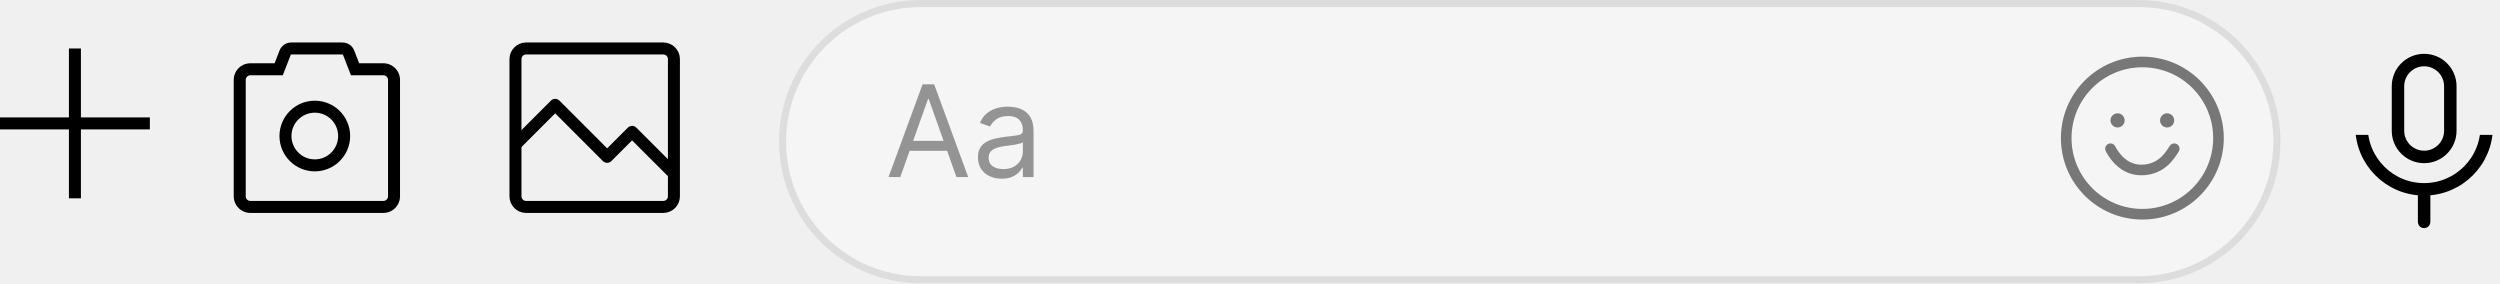
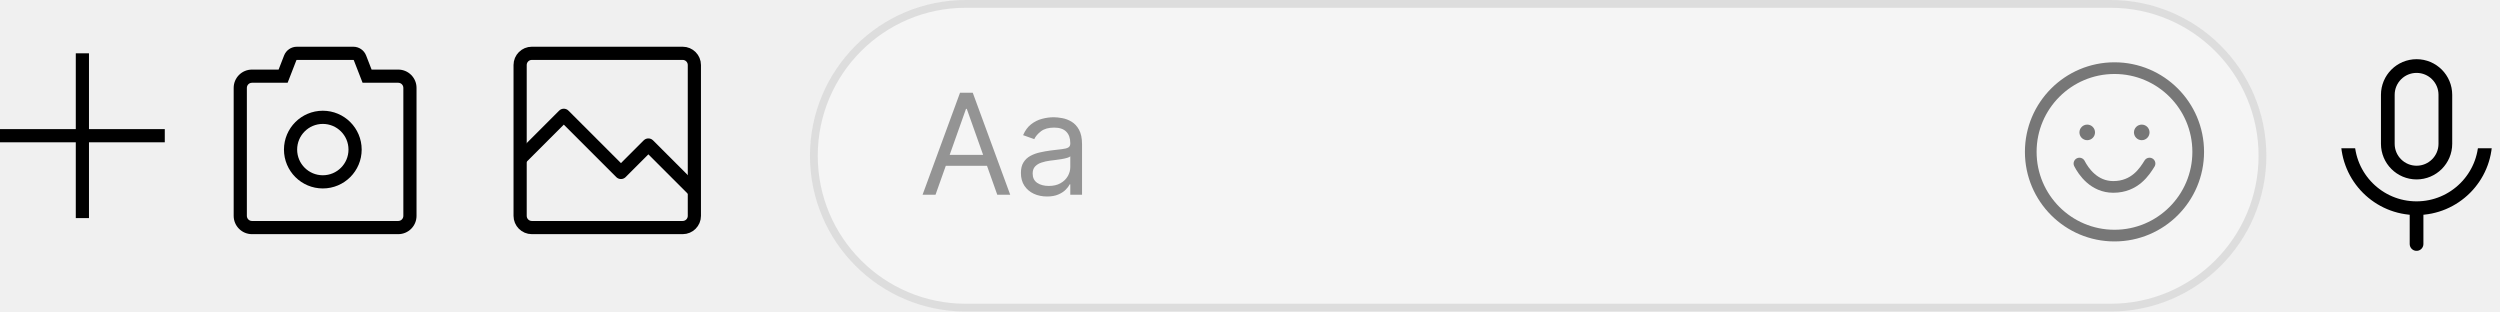
- <svg xmlns="http://www.w3.org/2000/svg" width="353" height="40" viewBox="0 0 353 40" fill="none">
-   <rect x="338.595" y="8.48" width="7.389" height="13.678" rx="3.694" stroke="black" stroke-width="1.76" />
-   <mask id="mask0_1635_3208" style="mask-type:alpha" maskUnits="userSpaceOnUse" x="331" y="19" width="22" height="15">
-     <rect x="331" y="19.04" width="22" height="14.96" fill="#D9D9D9" />
+ <svg xmlns="http://www.w3.org/2000/svg" width="321" height="40" viewBox="0 0 321 40" fill="none">
+   <rect x="306.595" y="8.48" width="7.389" height="13.678" rx="3.694" stroke="black" stroke-width="1.76" />
+   <mask id="mask0_1635_3208" style="mask-type:alpha" maskUnits="userSpaceOnUse" x="299" y="19" width="22" height="15">
+     <rect x="299" y="19.04" width="22" height="14.96" fill="#D9D9D9" />
  </mask>
  <g mask="url(#mask0_1635_3208)">
-     <rect x="333.442" y="-0.669" width="17.681" height="27.402" rx="8.841" stroke="black" stroke-width="1.76" />
+     <rect x="301.442" y="-0.669" width="17.681" height="27.402" rx="8.841" stroke="black" stroke-width="1.76" />
  </g>
-   <path d="M342.285 27.041V31.329" stroke="black" stroke-width="1.76" stroke-linecap="round" stroke-linejoin="round" />
+   <path d="M310.285 27.041V31.329" stroke="black" stroke-width="1.76" stroke-linecap="round" stroke-linejoin="round" />
  <path d="M0 17.425H21.158" stroke="black" stroke-width="1.693" />
  <path d="M10.578 6.846L10.578 28.004" stroke="black" stroke-width="1.693" />
  <mask id="path-7-inside-1_1635_3208" fill="white">
-     <path fill-rule="evenodd" clip-rule="evenodd" d="M41.118 6C40.392 6 39.74 6.446 39.477 7.123L38.773 8.935H35.352C34.055 8.935 33.004 9.986 33.004 11.283V27.717C33.004 29.014 34.055 30.065 35.352 30.065H54.134C55.431 30.065 56.482 29.014 56.482 27.717V11.283C56.482 9.986 55.431 8.935 54.134 8.935H50.713L50.009 7.123C49.746 6.446 49.094 6 48.368 6H41.118Z" />
+     <path fill-rule="evenodd" clip-rule="evenodd" d="M38.118 6C37.392 6 36.74 6.446 36.477 7.123L35.773 8.935H32.352C31.055 8.935 30.004 9.986 30.004 11.283V27.717C30.004 29.014 31.055 30.065 32.352 30.065H51.134C52.431 30.065 53.482 29.014 53.482 27.717V11.283C53.482 9.986 52.431 8.935 51.134 8.935H47.713L47.009 7.123C46.746 6.446 46.094 6 45.368 6H38.118Z" />
  </mask>
-   <path d="M39.477 7.123L37.899 6.51L37.899 6.51L39.477 7.123ZM38.773 8.935V10.627H39.931L40.35 9.548L38.773 8.935ZM50.713 8.935L49.135 9.548L49.555 10.627H50.713V8.935ZM50.009 7.123L48.431 7.736L48.431 7.736L50.009 7.123ZM41.054 7.736C41.065 7.71 41.09 7.693 41.118 7.693V4.307C39.693 4.307 38.415 5.182 37.899 6.51L41.054 7.736ZM40.35 9.548L41.054 7.736L37.899 6.51L37.195 8.322L40.35 9.548ZM35.352 10.627H38.773V7.242H35.352V10.627ZM34.697 11.283C34.697 10.921 34.99 10.627 35.352 10.627V7.242C33.12 7.242 31.311 9.051 31.311 11.283H34.697ZM34.697 27.717V11.283H31.311V27.717H34.697ZM35.352 28.373C34.99 28.373 34.697 28.079 34.697 27.717H31.311C31.311 29.949 33.12 31.758 35.352 31.758V28.373ZM54.134 28.373H35.352V31.758H54.134V28.373ZM54.79 27.717C54.79 28.079 54.496 28.373 54.134 28.373V31.758C56.366 31.758 58.175 29.949 58.175 27.717H54.79ZM54.79 11.283V27.717H58.175V11.283H54.79ZM54.134 10.627C54.496 10.627 54.79 10.921 54.79 11.283H58.175C58.175 9.051 56.366 7.242 54.134 7.242V10.627ZM50.713 10.627H54.134V7.242H50.713V10.627ZM48.431 7.736L49.135 9.548L52.291 8.322L51.587 6.51L48.431 7.736ZM48.368 7.693C48.396 7.693 48.421 7.71 48.431 7.736L51.587 6.51C51.071 5.182 49.792 4.307 48.368 4.307V7.693ZM41.118 7.693H48.368V4.307H41.118V7.693Z" fill="black" mask="url(#path-7-inside-1_1635_3208)" />
-   <circle cx="44.45" cy="19.207" r="4.143" stroke="black" stroke-width="1.693" />
-   <rect x="72.784" y="6.846" width="22.373" height="22.373" rx="1.502" stroke="black" stroke-width="1.693" />
-   <path d="M72.816 20.381L78.392 14.805L85.73 22.142L89.251 18.62L95.121 24.489" stroke="black" stroke-width="1.693" stroke-linejoin="round" />
-   <rect x="110" width="212" height="40" rx="20" fill="#F5F5F5" />
-   <rect x="110.5" y="0.5" width="211" height="39" rx="19.5" stroke="black" stroke-opacity="0.1" />
-   <path d="M127.122 25H125.46L130.267 11.909H131.903L136.71 25H135.048L131.136 13.98H131.034L127.122 25ZM127.736 19.886H134.435V21.293H127.736V19.886ZM141.434 25.23C140.812 25.23 140.247 25.113 139.74 24.879C139.233 24.64 138.83 24.297 138.532 23.849C138.234 23.398 138.085 22.852 138.085 22.213C138.085 21.651 138.195 21.195 138.417 20.845C138.638 20.491 138.935 20.215 139.305 20.014C139.676 19.814 140.085 19.665 140.533 19.567C140.984 19.465 141.438 19.384 141.894 19.324C142.491 19.247 142.974 19.19 143.345 19.151C143.72 19.109 143.993 19.038 144.163 18.94C144.338 18.842 144.425 18.672 144.425 18.429V18.378C144.425 17.747 144.253 17.257 143.908 16.908C143.567 16.558 143.049 16.384 142.354 16.384C141.634 16.384 141.07 16.541 140.661 16.857C140.251 17.172 139.964 17.509 139.798 17.866L138.366 17.355C138.621 16.759 138.962 16.294 139.388 15.962C139.819 15.625 140.288 15.391 140.795 15.258C141.306 15.122 141.809 15.054 142.303 15.054C142.619 15.054 142.981 15.092 143.39 15.169C143.803 15.242 144.202 15.393 144.585 15.623C144.973 15.853 145.295 16.2 145.55 16.665C145.806 17.129 145.934 17.751 145.934 18.531V25H144.425V23.671H144.349C144.246 23.884 144.076 24.111 143.837 24.354C143.599 24.597 143.281 24.804 142.885 24.974C142.489 25.145 142.005 25.23 141.434 25.23ZM141.664 23.875C142.261 23.875 142.763 23.758 143.173 23.523C143.586 23.289 143.897 22.986 144.106 22.616C144.319 22.245 144.425 21.855 144.425 21.446V20.065C144.362 20.142 144.221 20.212 144.004 20.276C143.79 20.336 143.543 20.389 143.262 20.436C142.985 20.479 142.714 20.517 142.45 20.551C142.19 20.581 141.979 20.607 141.817 20.628C141.425 20.679 141.059 20.762 140.718 20.877C140.381 20.988 140.109 21.156 139.9 21.382C139.695 21.604 139.593 21.906 139.593 22.29C139.593 22.814 139.787 23.21 140.175 23.479C140.567 23.743 141.063 23.875 141.664 23.875Z" fill="#949494" />
-   <path d="M298 21C298.517 22 299.862 24 302.345 24C305.138 24 306.379 22 307 21" stroke="#777777" stroke-width="1.5" stroke-linecap="round" stroke-linejoin="round" />
-   <circle cx="299" cy="17" r="1" fill="#777777" />
-   <circle cx="306" cy="17" r="1" fill="#777777" />
-   <circle cx="302.5" cy="19.5" r="10.75" stroke="#777777" stroke-width="1.5" />
+   <path d="M36.477 7.123L34.899 6.51L34.899 6.51L36.477 7.123ZM35.773 8.935V10.627H36.931L37.35 9.548L35.773 8.935ZM47.713 8.935L46.135 9.548L46.555 10.627H47.713V8.935ZM47.009 7.123L45.431 7.736L45.431 7.736L47.009 7.123ZM38.054 7.736C38.065 7.71 38.09 7.693 38.118 7.693V4.307C36.693 4.307 35.415 5.182 34.899 6.51L38.054 7.736ZM37.35 9.548L38.054 7.736L34.899 6.51L34.195 8.322L37.35 9.548ZM32.352 10.627H35.773V7.242H32.352V10.627ZM31.697 11.283C31.697 10.921 31.99 10.627 32.352 10.627V7.242C30.12 7.242 28.311 9.051 28.311 11.283H31.697ZM31.697 27.717V11.283H28.311V27.717H31.697ZM32.352 28.373C31.99 28.373 31.697 28.079 31.697 27.717H28.311C28.311 29.949 30.12 31.758 32.352 31.758V28.373ZM51.134 28.373H32.352V31.758H51.134V28.373ZM51.79 27.717C51.79 28.079 51.496 28.373 51.134 28.373V31.758C53.366 31.758 55.175 29.949 55.175 27.717H51.79ZM51.79 11.283V27.717H55.175V11.283H51.79ZM51.134 10.627C51.496 10.627 51.79 10.921 51.79 11.283H55.175C55.175 9.051 53.366 7.242 51.134 7.242V10.627ZM47.713 10.627H51.134V7.242H47.713V10.627ZM45.431 7.736L46.135 9.548L49.291 8.322L48.587 6.51L45.431 7.736ZM45.368 7.693C45.396 7.693 45.421 7.71 45.431 7.736L48.587 6.51C48.071 5.182 46.792 4.307 45.368 4.307V7.693ZM38.118 7.693H45.368V4.307H38.118V7.693Z" fill="black" mask="url(#path-7-inside-1_1635_3208)" />
+   <circle cx="41.45" cy="19.207" r="4.143" stroke="black" stroke-width="1.693" />
+   <rect x="66.784" y="6.846" width="22.373" height="22.373" rx="1.502" stroke="black" stroke-width="1.693" />
+   <path d="M66.816 20.381L72.392 14.805L79.73 22.142L83.251 18.62L89.121 24.489" stroke="black" stroke-width="1.693" stroke-linejoin="round" />
+   <rect x="104" width="187" height="40" rx="20" fill="#F5F5F5" />
+   <rect x="104.5" y="0.5" width="186" height="39" rx="19.5" stroke="black" stroke-opacity="0.1" />
+   <path d="M120.122 25H118.46L123.267 11.909H124.903L129.71 25H128.048L124.136 13.98H124.034L120.122 25ZM120.736 19.886H127.435V21.293H120.736V19.886ZM134.434 25.23C133.812 25.23 133.247 25.113 132.74 24.879C132.233 24.64 131.83 24.297 131.532 23.849C131.234 23.398 131.085 22.852 131.085 22.213C131.085 21.651 131.195 21.195 131.417 20.845C131.638 20.491 131.935 20.215 132.305 20.014C132.676 19.814 133.085 19.665 133.533 19.567C133.984 19.465 134.438 19.384 134.894 19.324C135.491 19.247 135.974 19.19 136.345 19.151C136.72 19.109 136.993 19.038 137.163 18.94C137.338 18.842 137.425 18.672 137.425 18.429V18.378C137.425 17.747 137.253 17.257 136.908 16.908C136.567 16.558 136.049 16.384 135.354 16.384C134.634 16.384 134.07 16.541 133.661 16.857C133.251 17.172 132.964 17.509 132.798 17.866L131.366 17.355C131.621 16.759 131.962 16.294 132.388 15.962C132.819 15.625 133.288 15.391 133.795 15.258C134.306 15.122 134.809 15.054 135.303 15.054C135.619 15.054 135.981 15.092 136.39 15.169C136.803 15.242 137.202 15.393 137.585 15.623C137.973 15.853 138.295 16.2 138.55 16.665C138.806 17.129 138.934 17.751 138.934 18.531V25H137.425V23.671H137.349C137.246 23.884 137.076 24.111 136.837 24.354C136.599 24.597 136.281 24.804 135.885 24.974C135.489 25.145 135.005 25.23 134.434 25.23ZM134.664 23.875C135.261 23.875 135.763 23.758 136.173 23.523C136.586 23.289 136.897 22.986 137.106 22.616C137.319 22.245 137.425 21.855 137.425 21.446V20.065C137.362 20.142 137.221 20.212 137.004 20.276C136.79 20.336 136.543 20.389 136.262 20.436C135.985 20.479 135.714 20.517 135.45 20.551C135.19 20.581 134.979 20.607 134.817 20.628C134.425 20.679 134.059 20.762 133.718 20.877C133.381 20.988 133.109 21.156 132.9 21.382C132.695 21.604 132.593 21.906 132.593 22.29C132.593 22.814 132.787 23.21 133.175 23.479C133.567 23.743 134.063 23.875 134.664 23.875Z" fill="#949494" />
+   <path d="M267 21C267.517 22 268.862 24 271.345 24C274.138 24 275.379 22 276 21" stroke="#777777" stroke-width="1.5" stroke-linecap="round" stroke-linejoin="round" />
+   <circle cx="268" cy="17" r="1" fill="#777777" />
+   <circle cx="275" cy="17" r="1" fill="#777777" />
+   <circle cx="271.5" cy="19.5" r="10.75" stroke="#777777" stroke-width="1.5" />
</svg>
